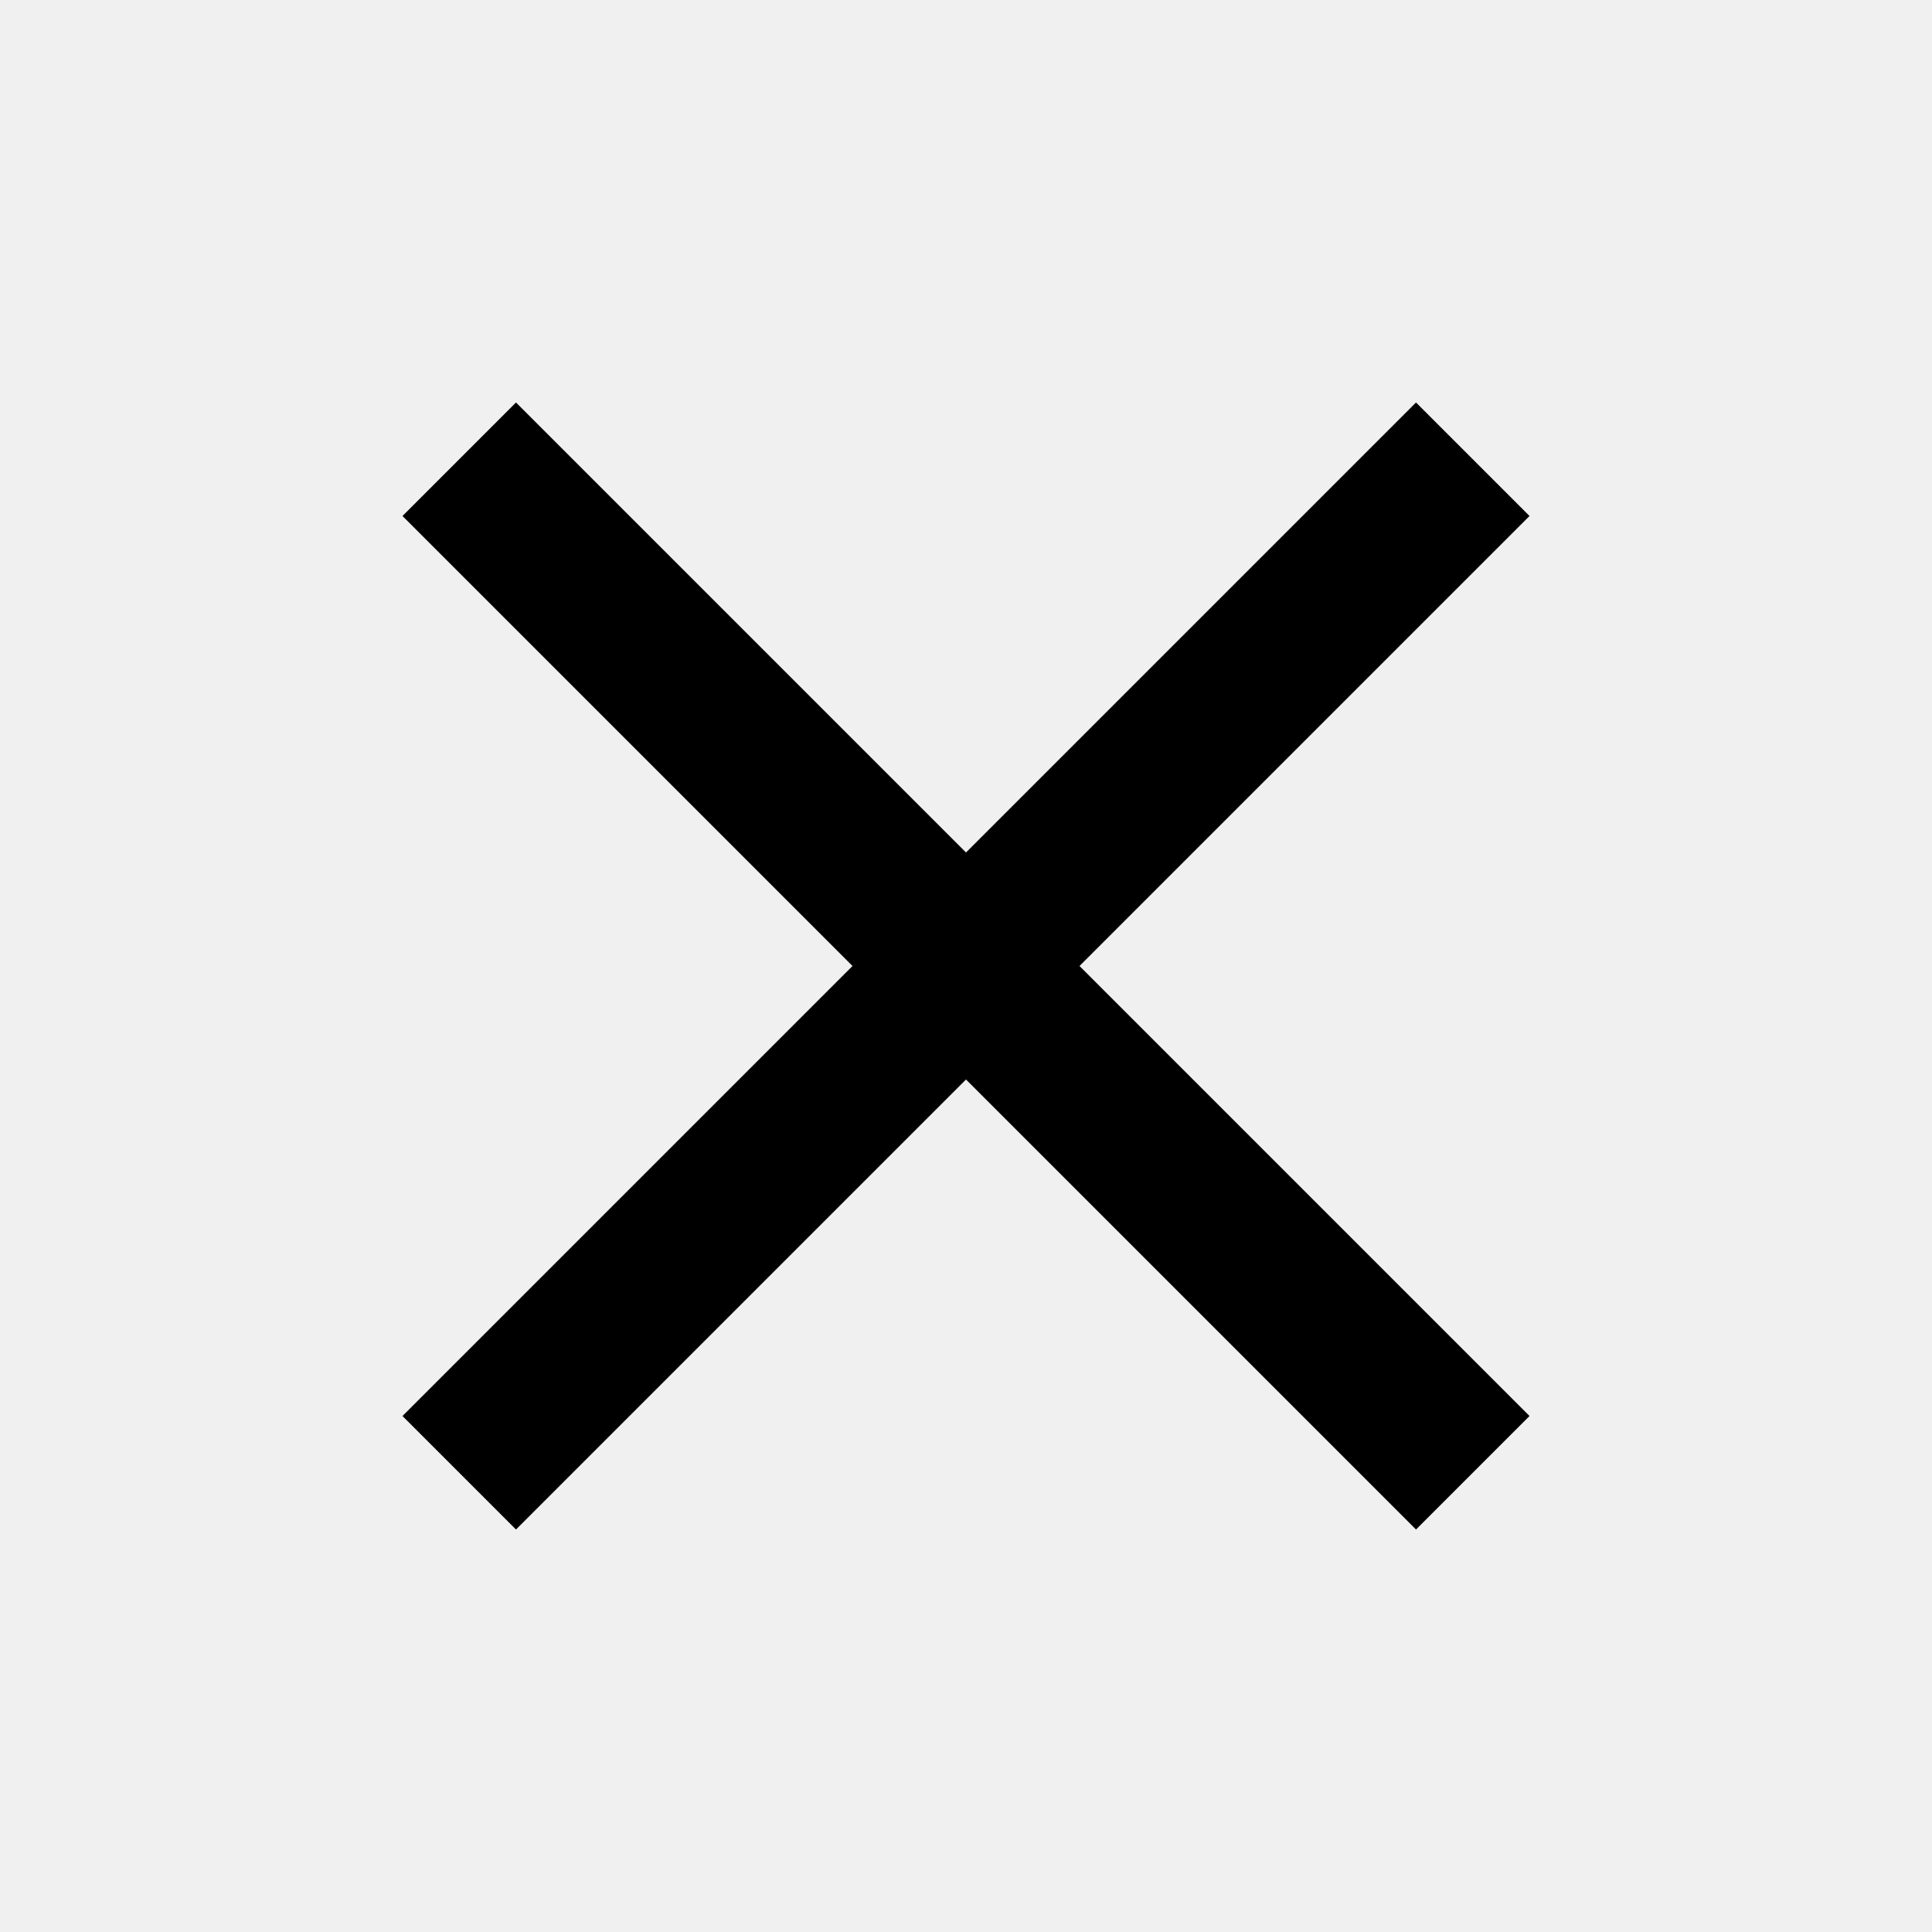
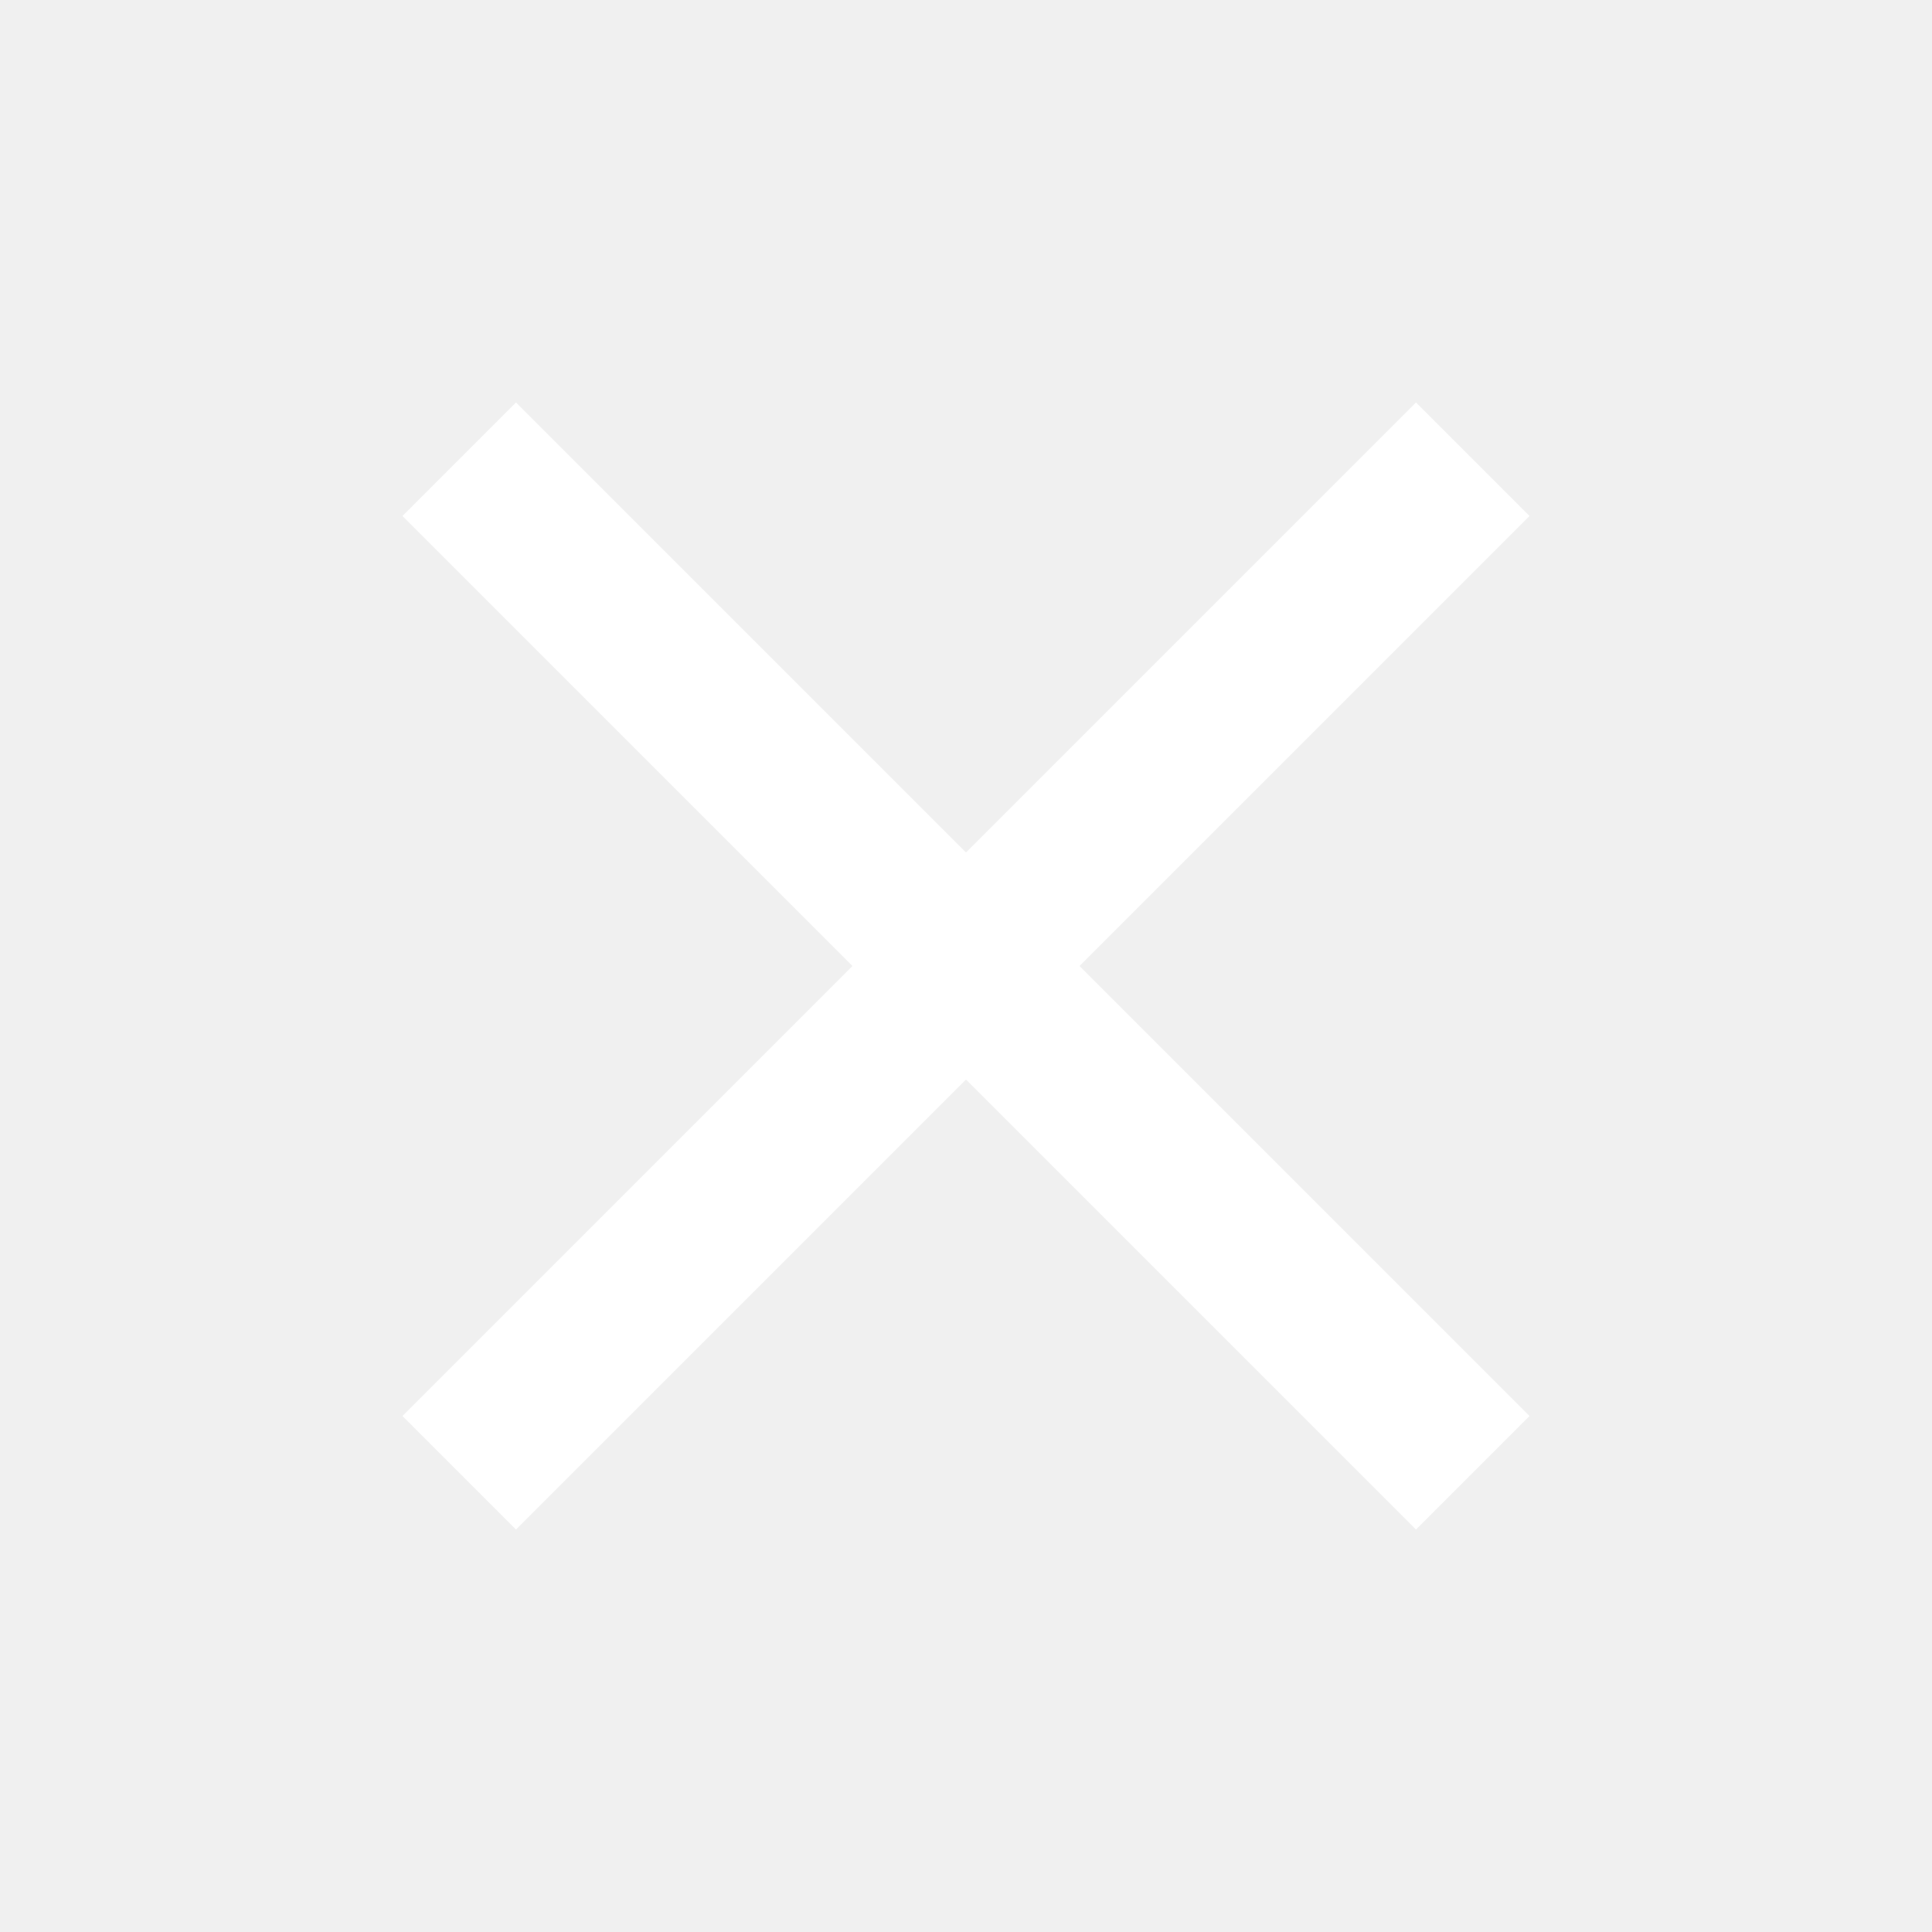
<svg xmlns="http://www.w3.org/2000/svg" width="40" height="40" viewBox="0 0 40 40" fill="none">
  <g clip-path="url(#clip0_5_1398)">
-     <path d="M29.317 8.333L20 17.65L10.683 8.333L8.333 10.683L17.65 20L8.333 29.317L10.683 31.667L20 22.35L29.317 31.667L31.667 29.317L22.35 20L31.667 10.683L29.317 8.333Z" fill="black" />
+     <path d="M29.317 8.333L20 17.65L10.683 8.333L8.333 10.683L17.65 20L8.333 29.317L10.683 31.667L20 22.35L29.317 31.667L31.667 29.317L22.35 20L31.667 10.683L29.317 8.333Z" fill="white" />
  </g>
  <defs>
    <clipPath id="clip0_5_1398">
      <rect width="40" height="40" fill="white" />
    </clipPath>
  </defs>
</svg>
